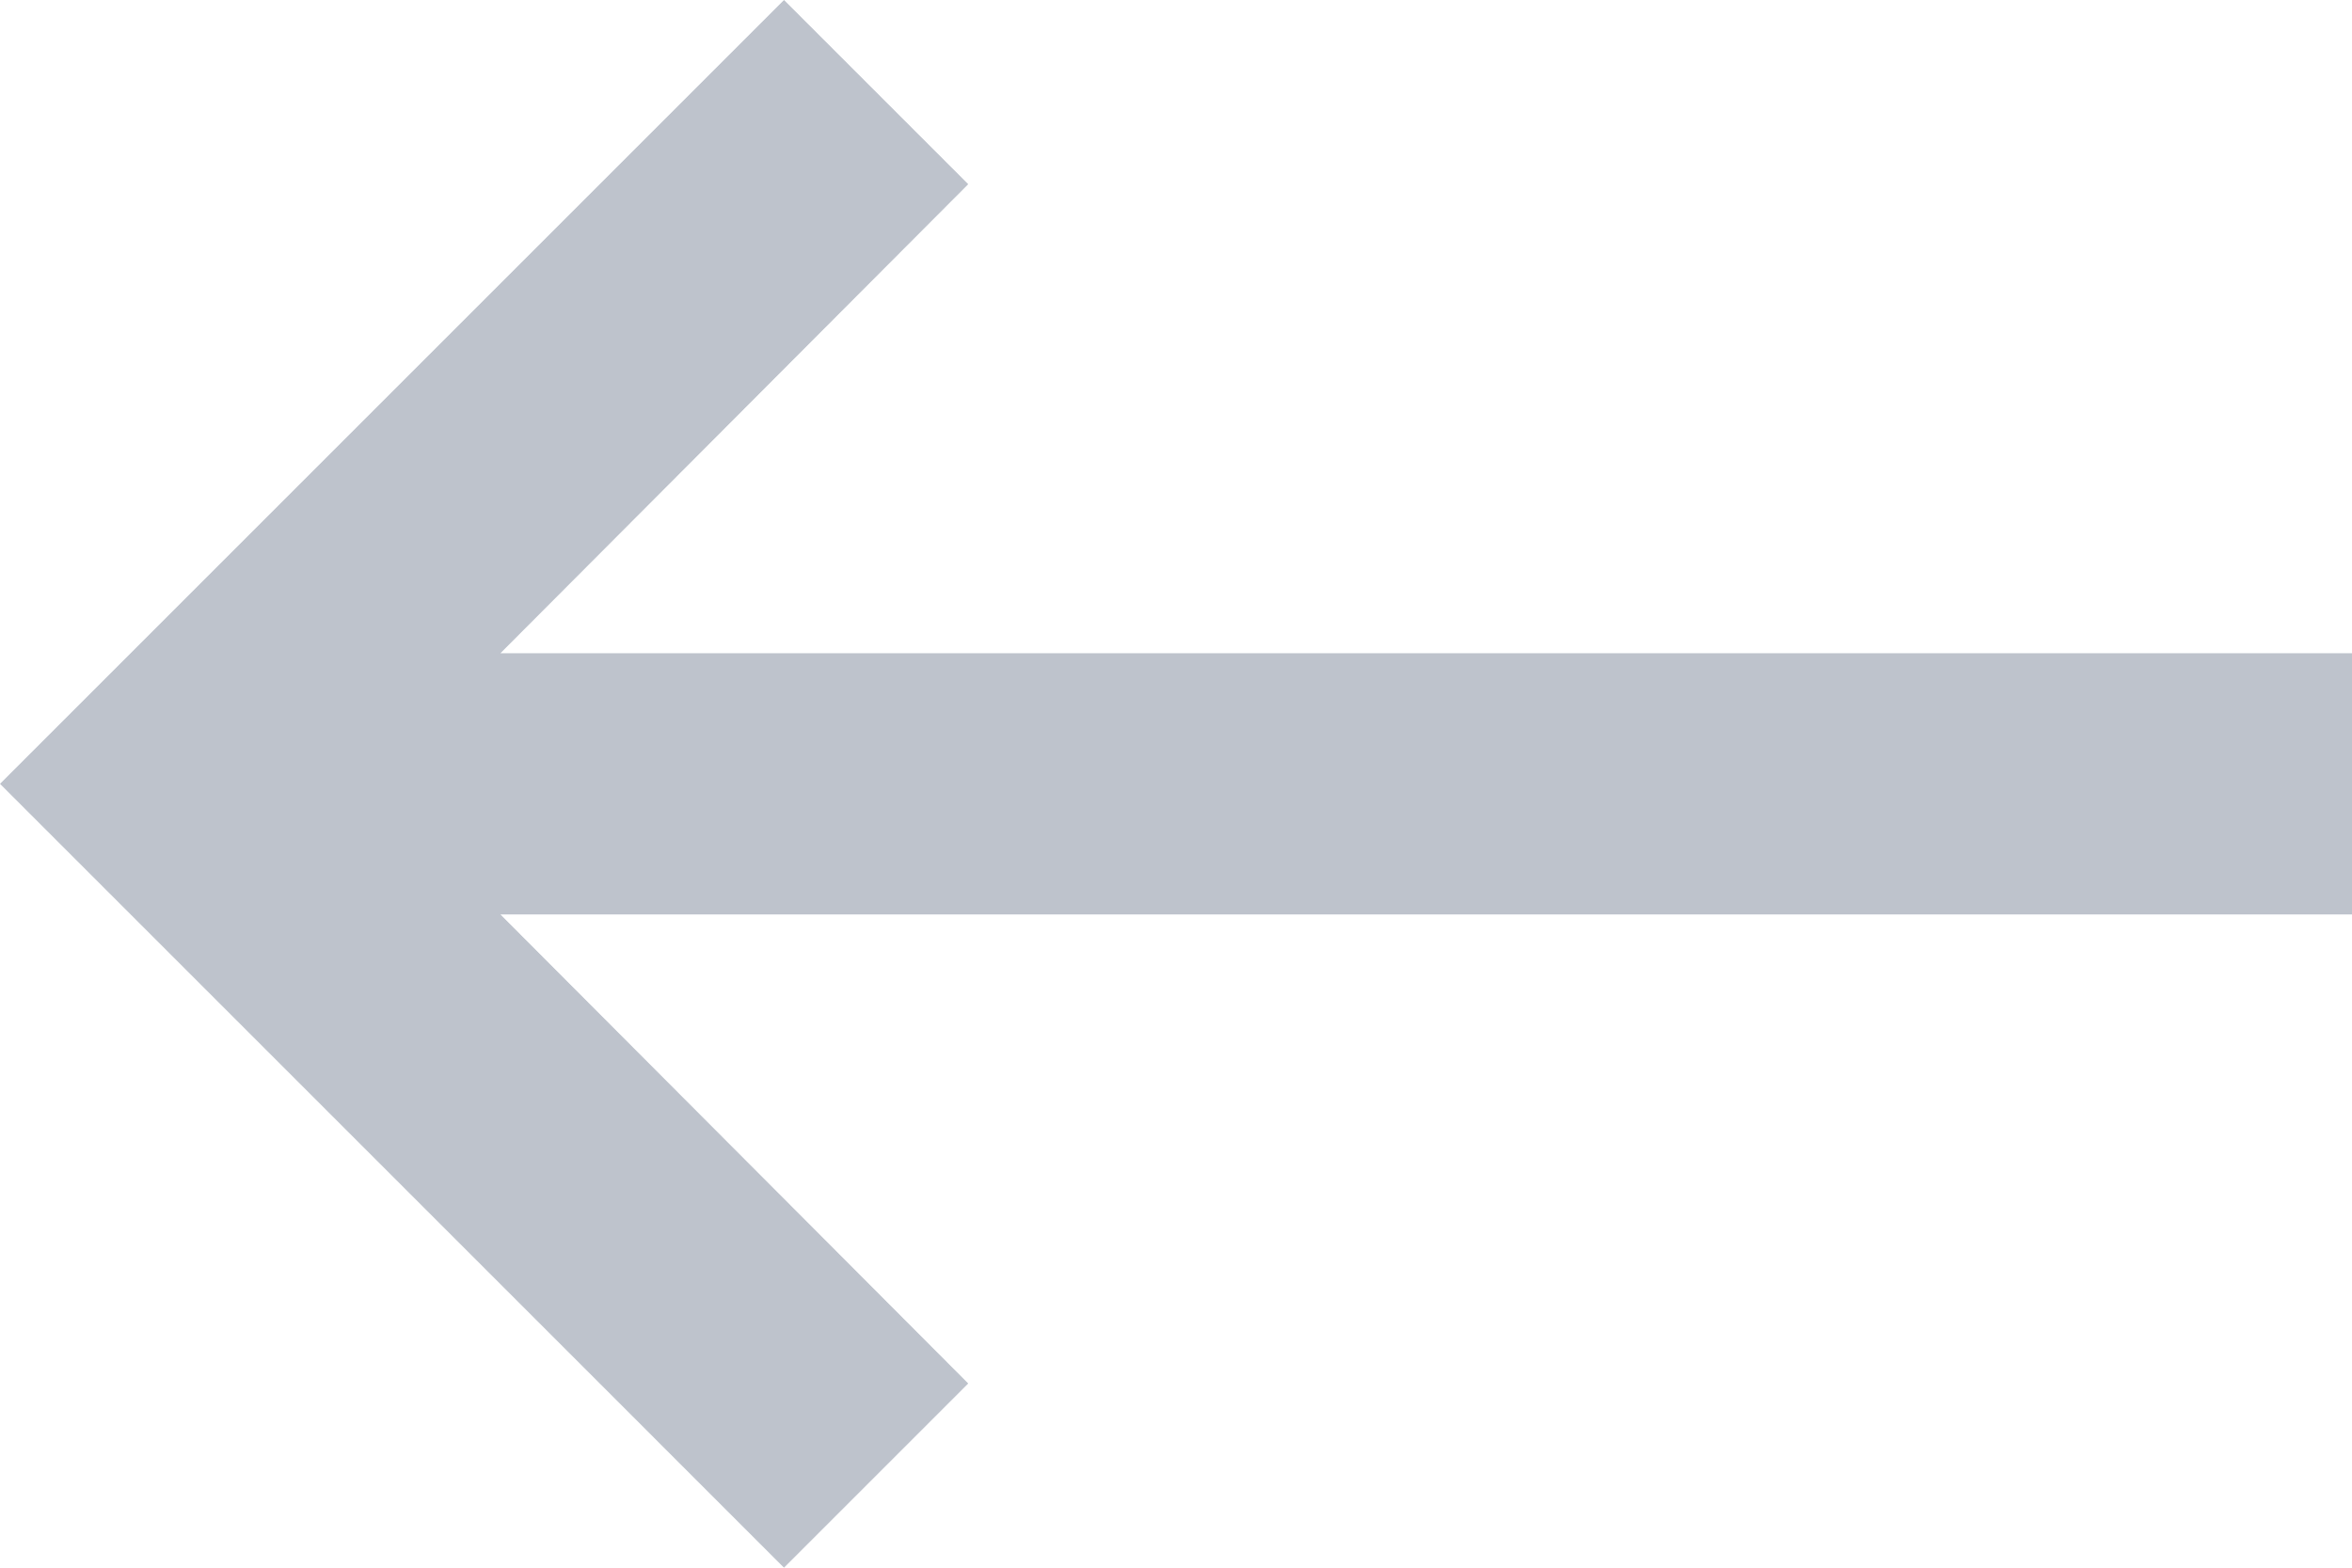
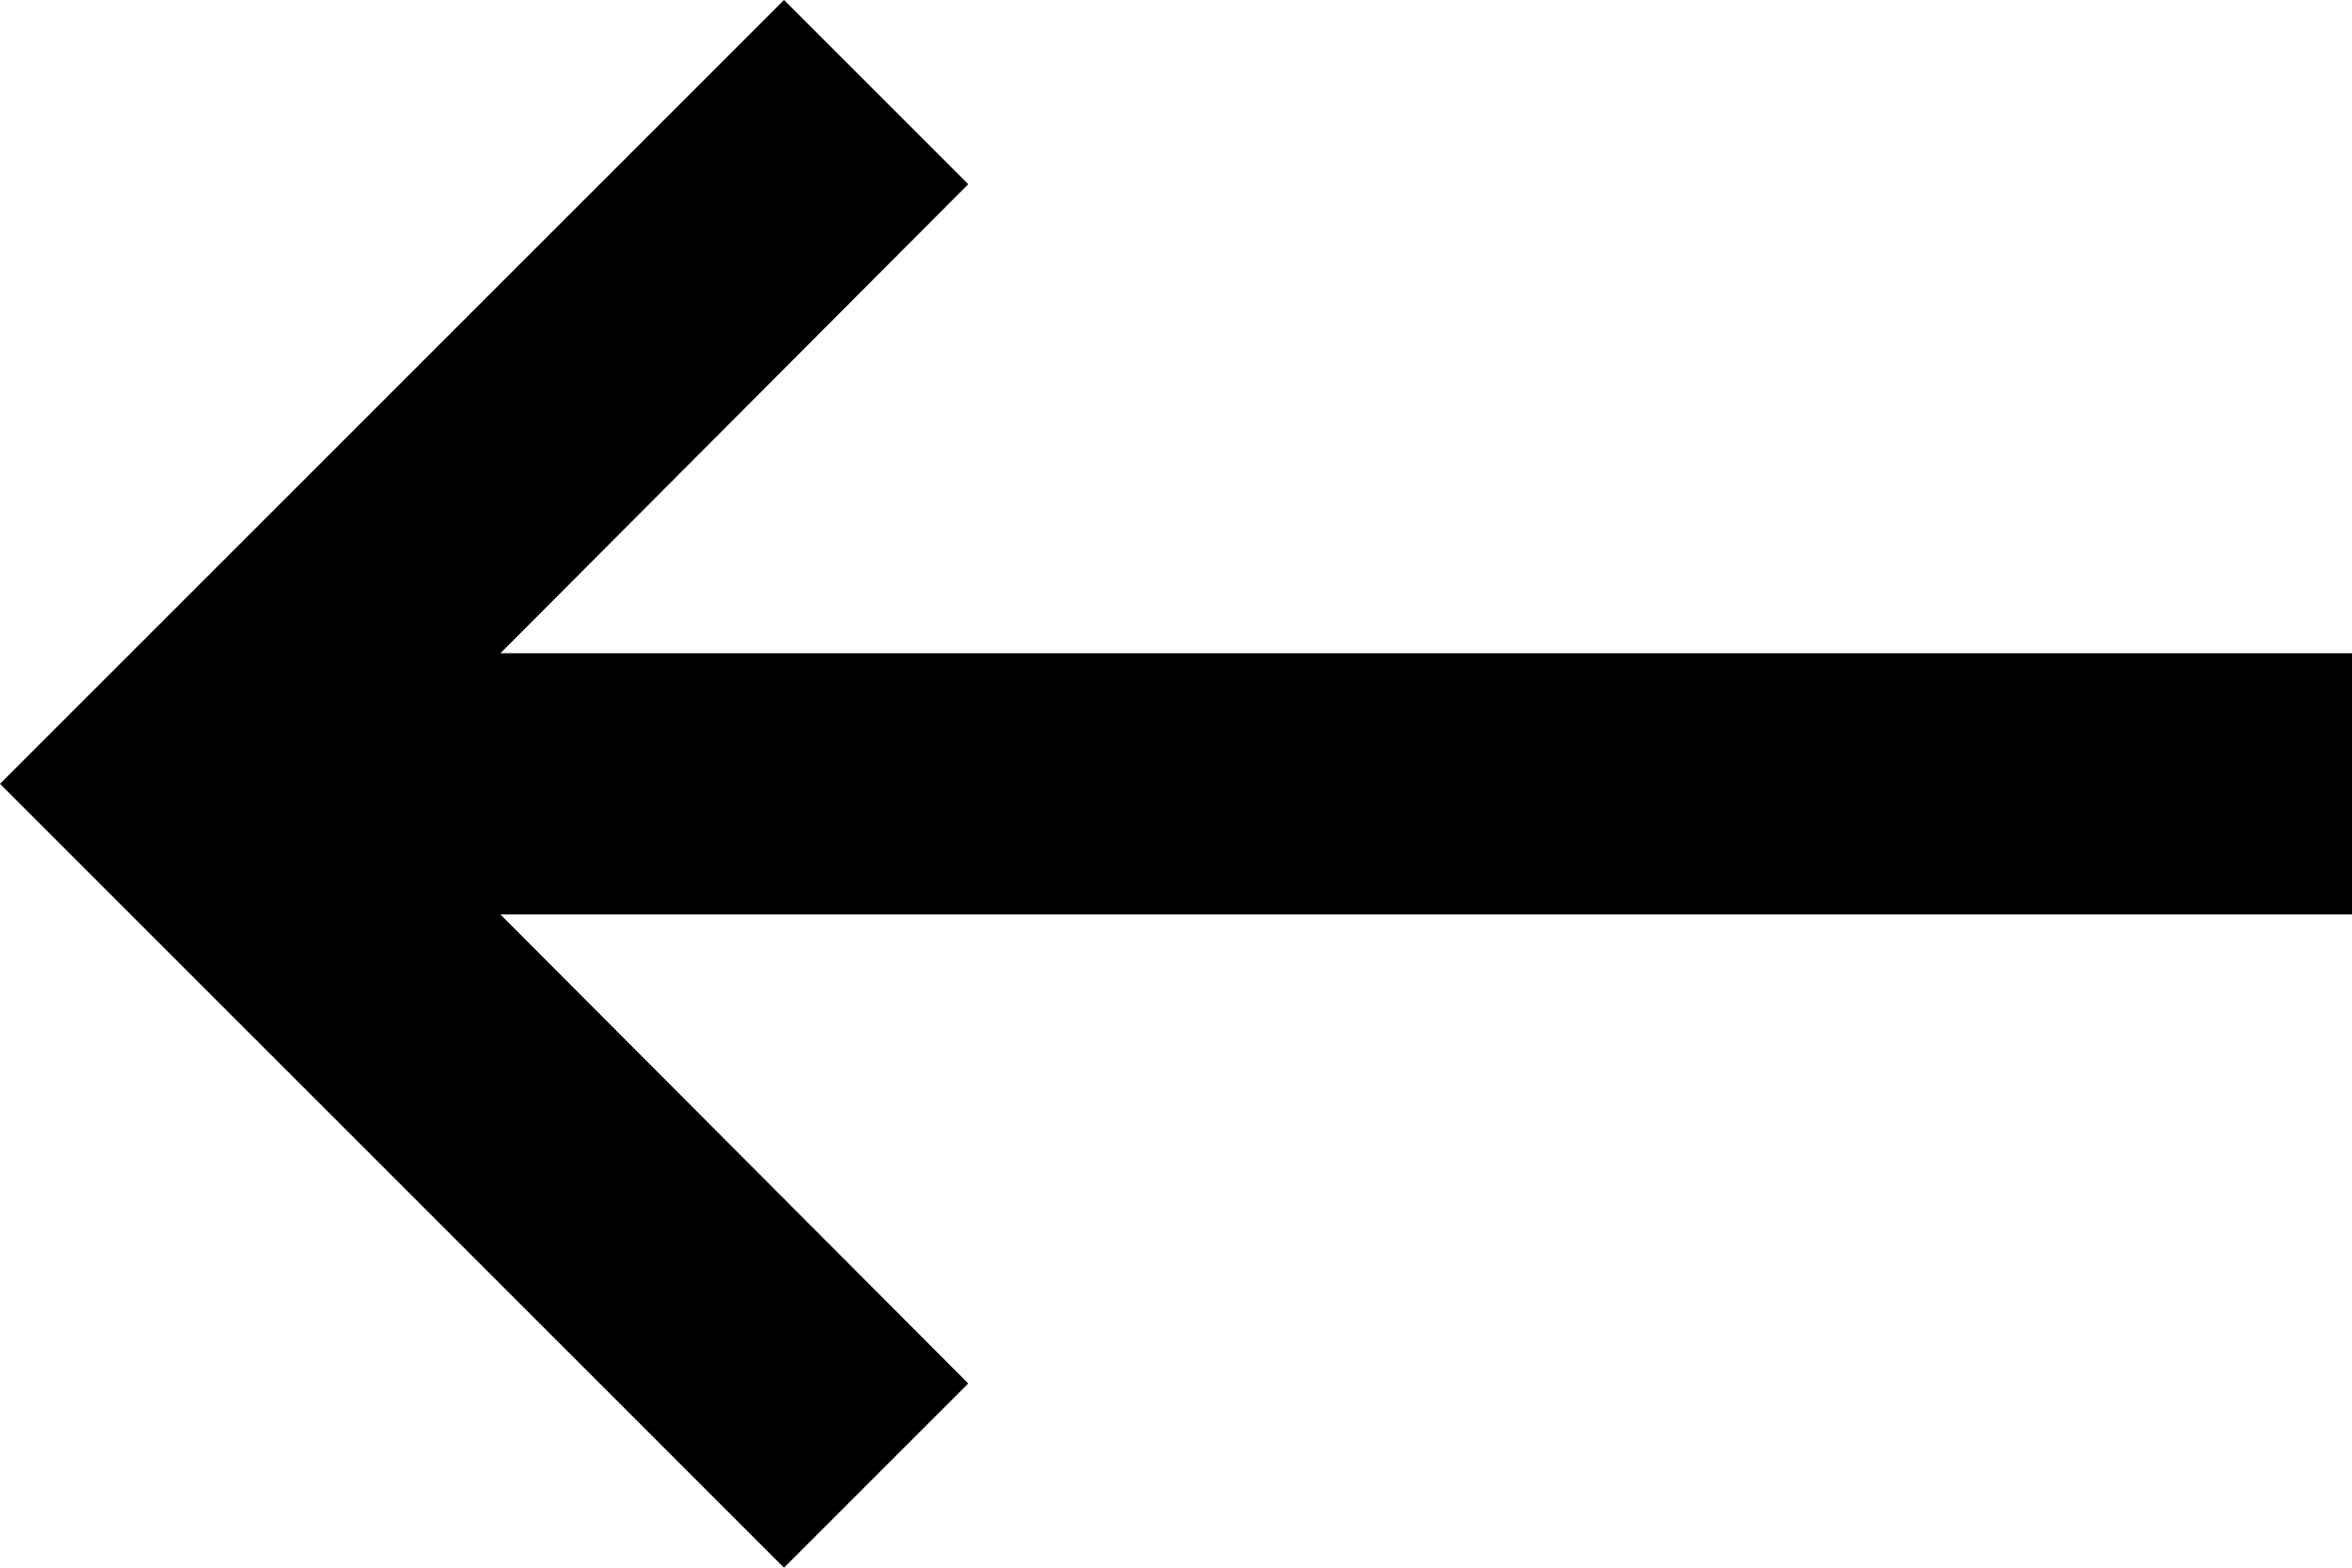
<svg xmlns="http://www.w3.org/2000/svg" width="18px" height="12px" viewBox="0 0 18 12" version="1.1">
  <defs />
  <g id="Page-3" stroke="none" stroke-width="1" fill="none" fill-rule="evenodd">
-     <g id="ic_keyboard_backspace_black_24px" transform="translate(-3, -6)" fill="#BEC3CC">
+     <g id="ic_keyboard_backspace_black_24px" transform="translate(-3, -6)" fill="#000">
      <g id="Group">
        <polygon id="Shape" points="21 11 6.83 11 10.41 7.41 9 6 3 12 9 18 10.41 16.59 6.83 13 21 13" />
      </g>
    </g>
  </g>
</svg>
